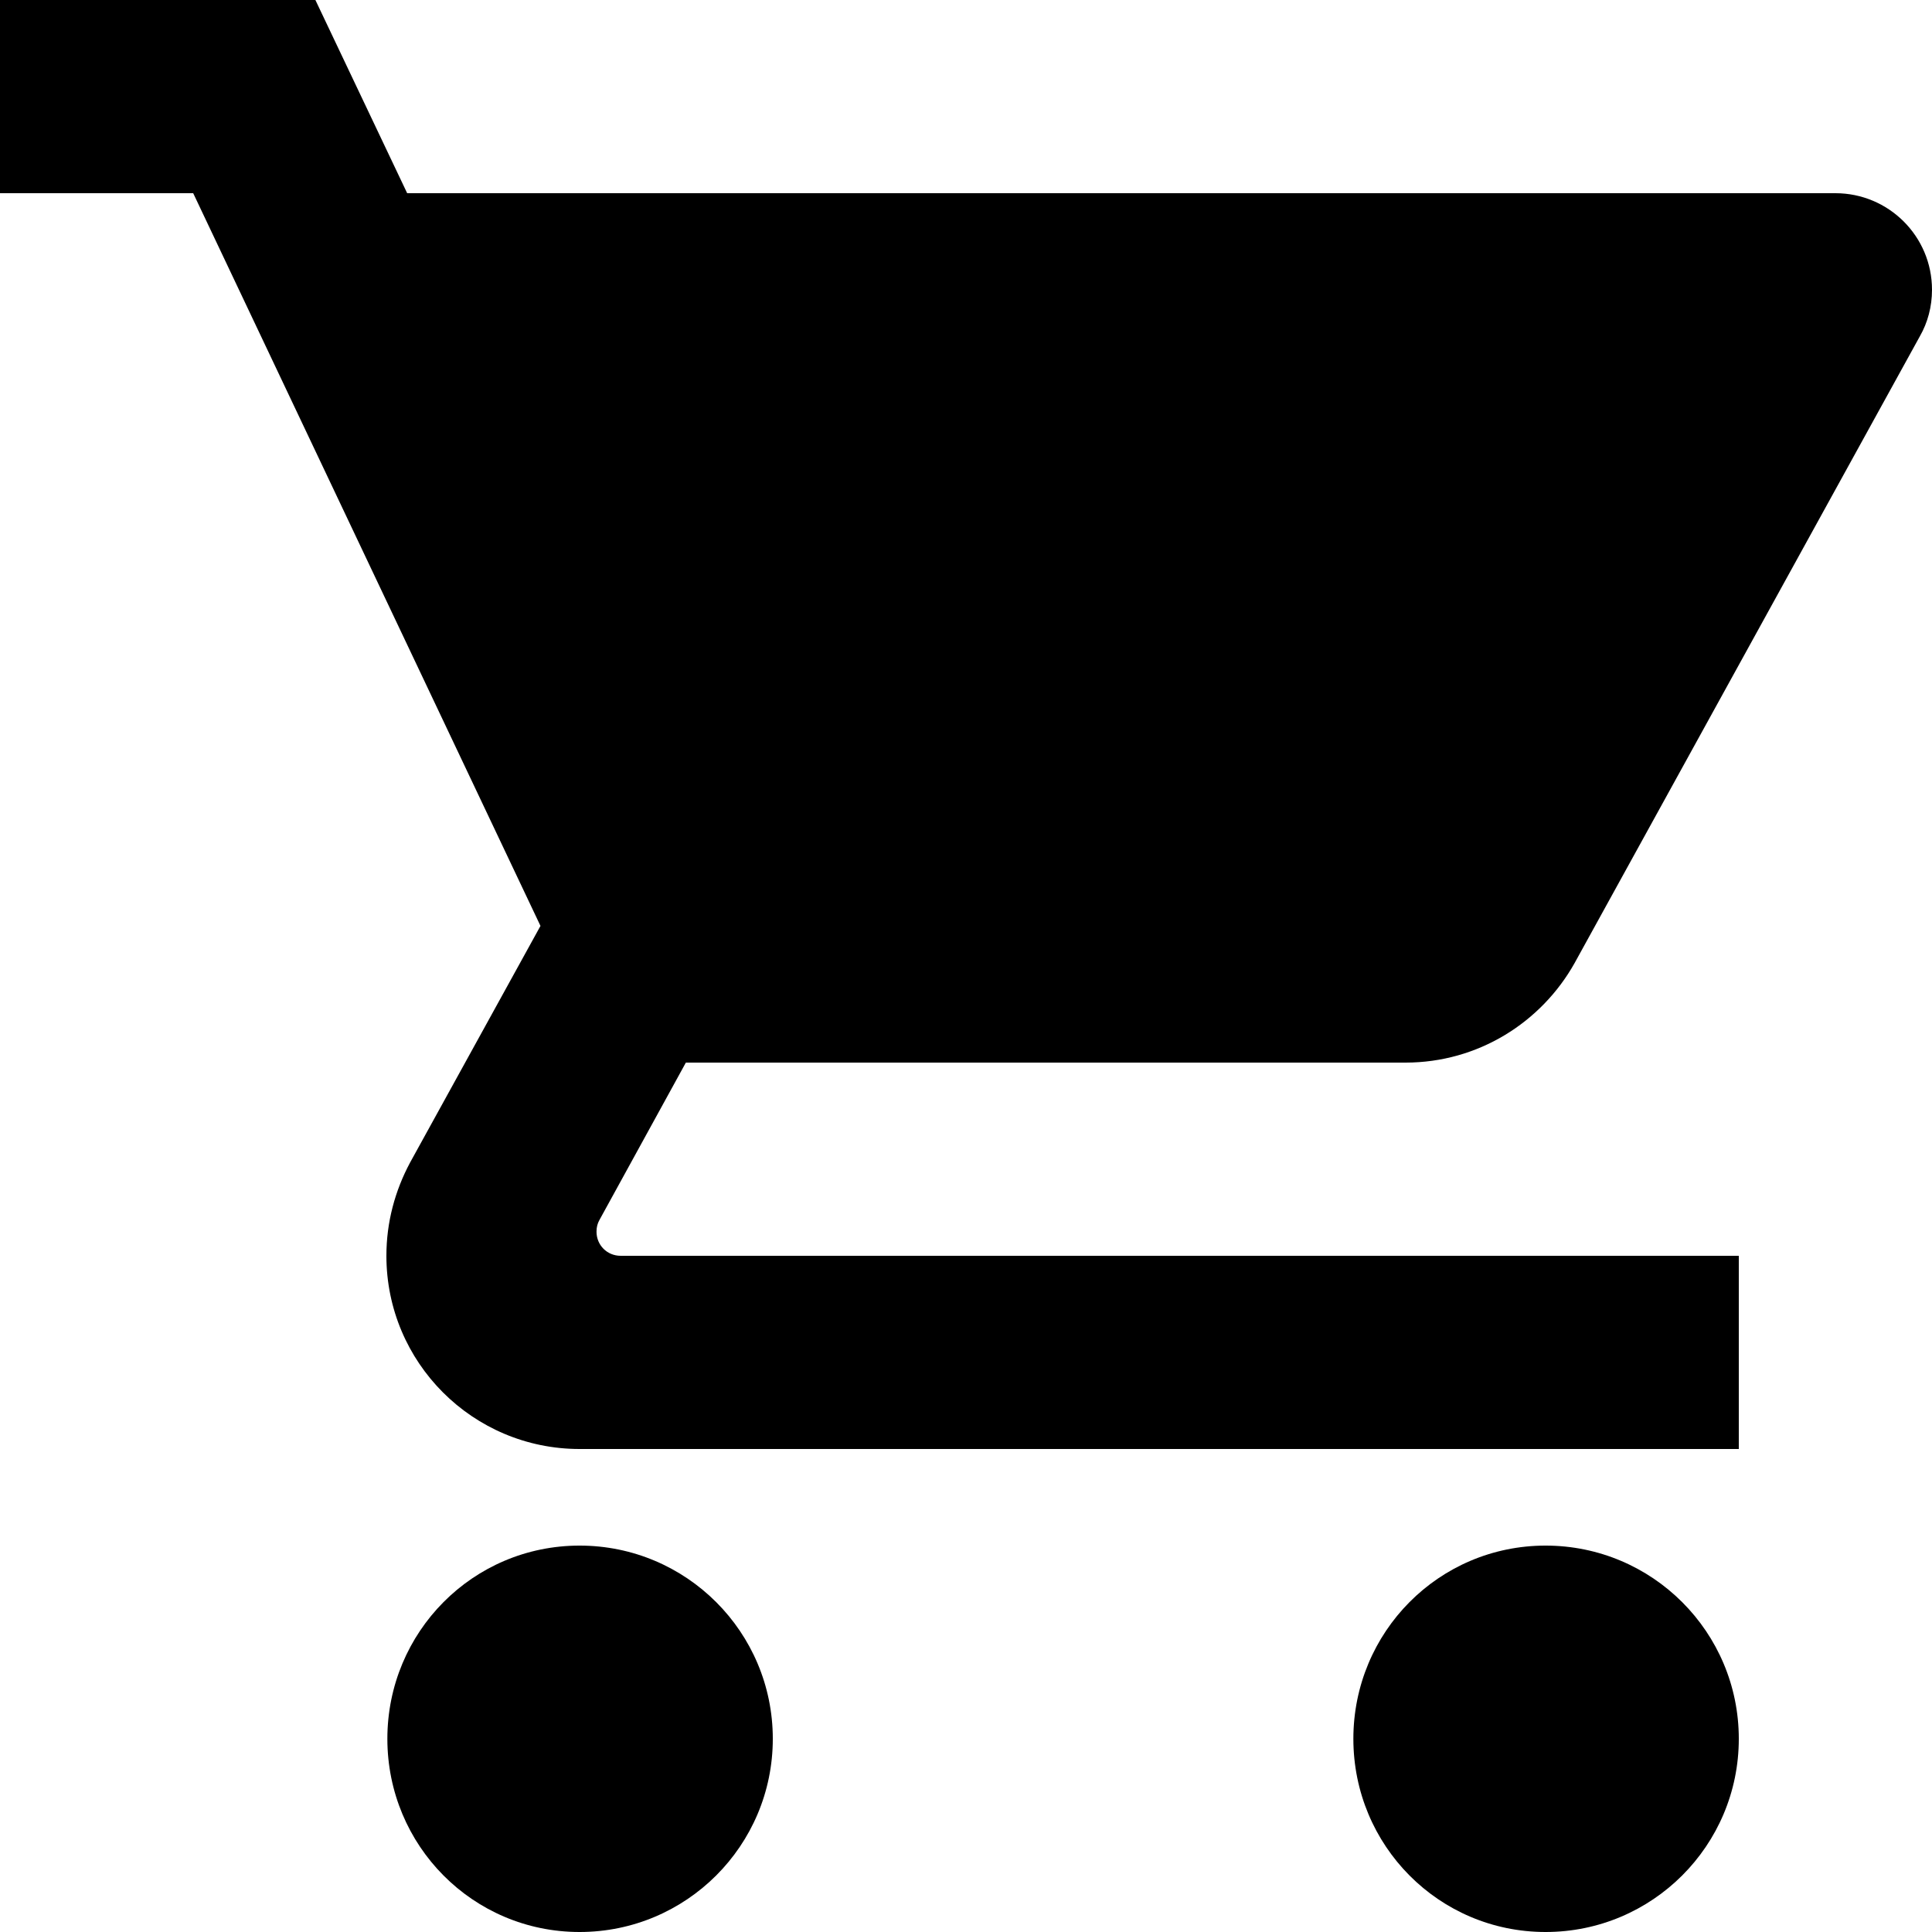
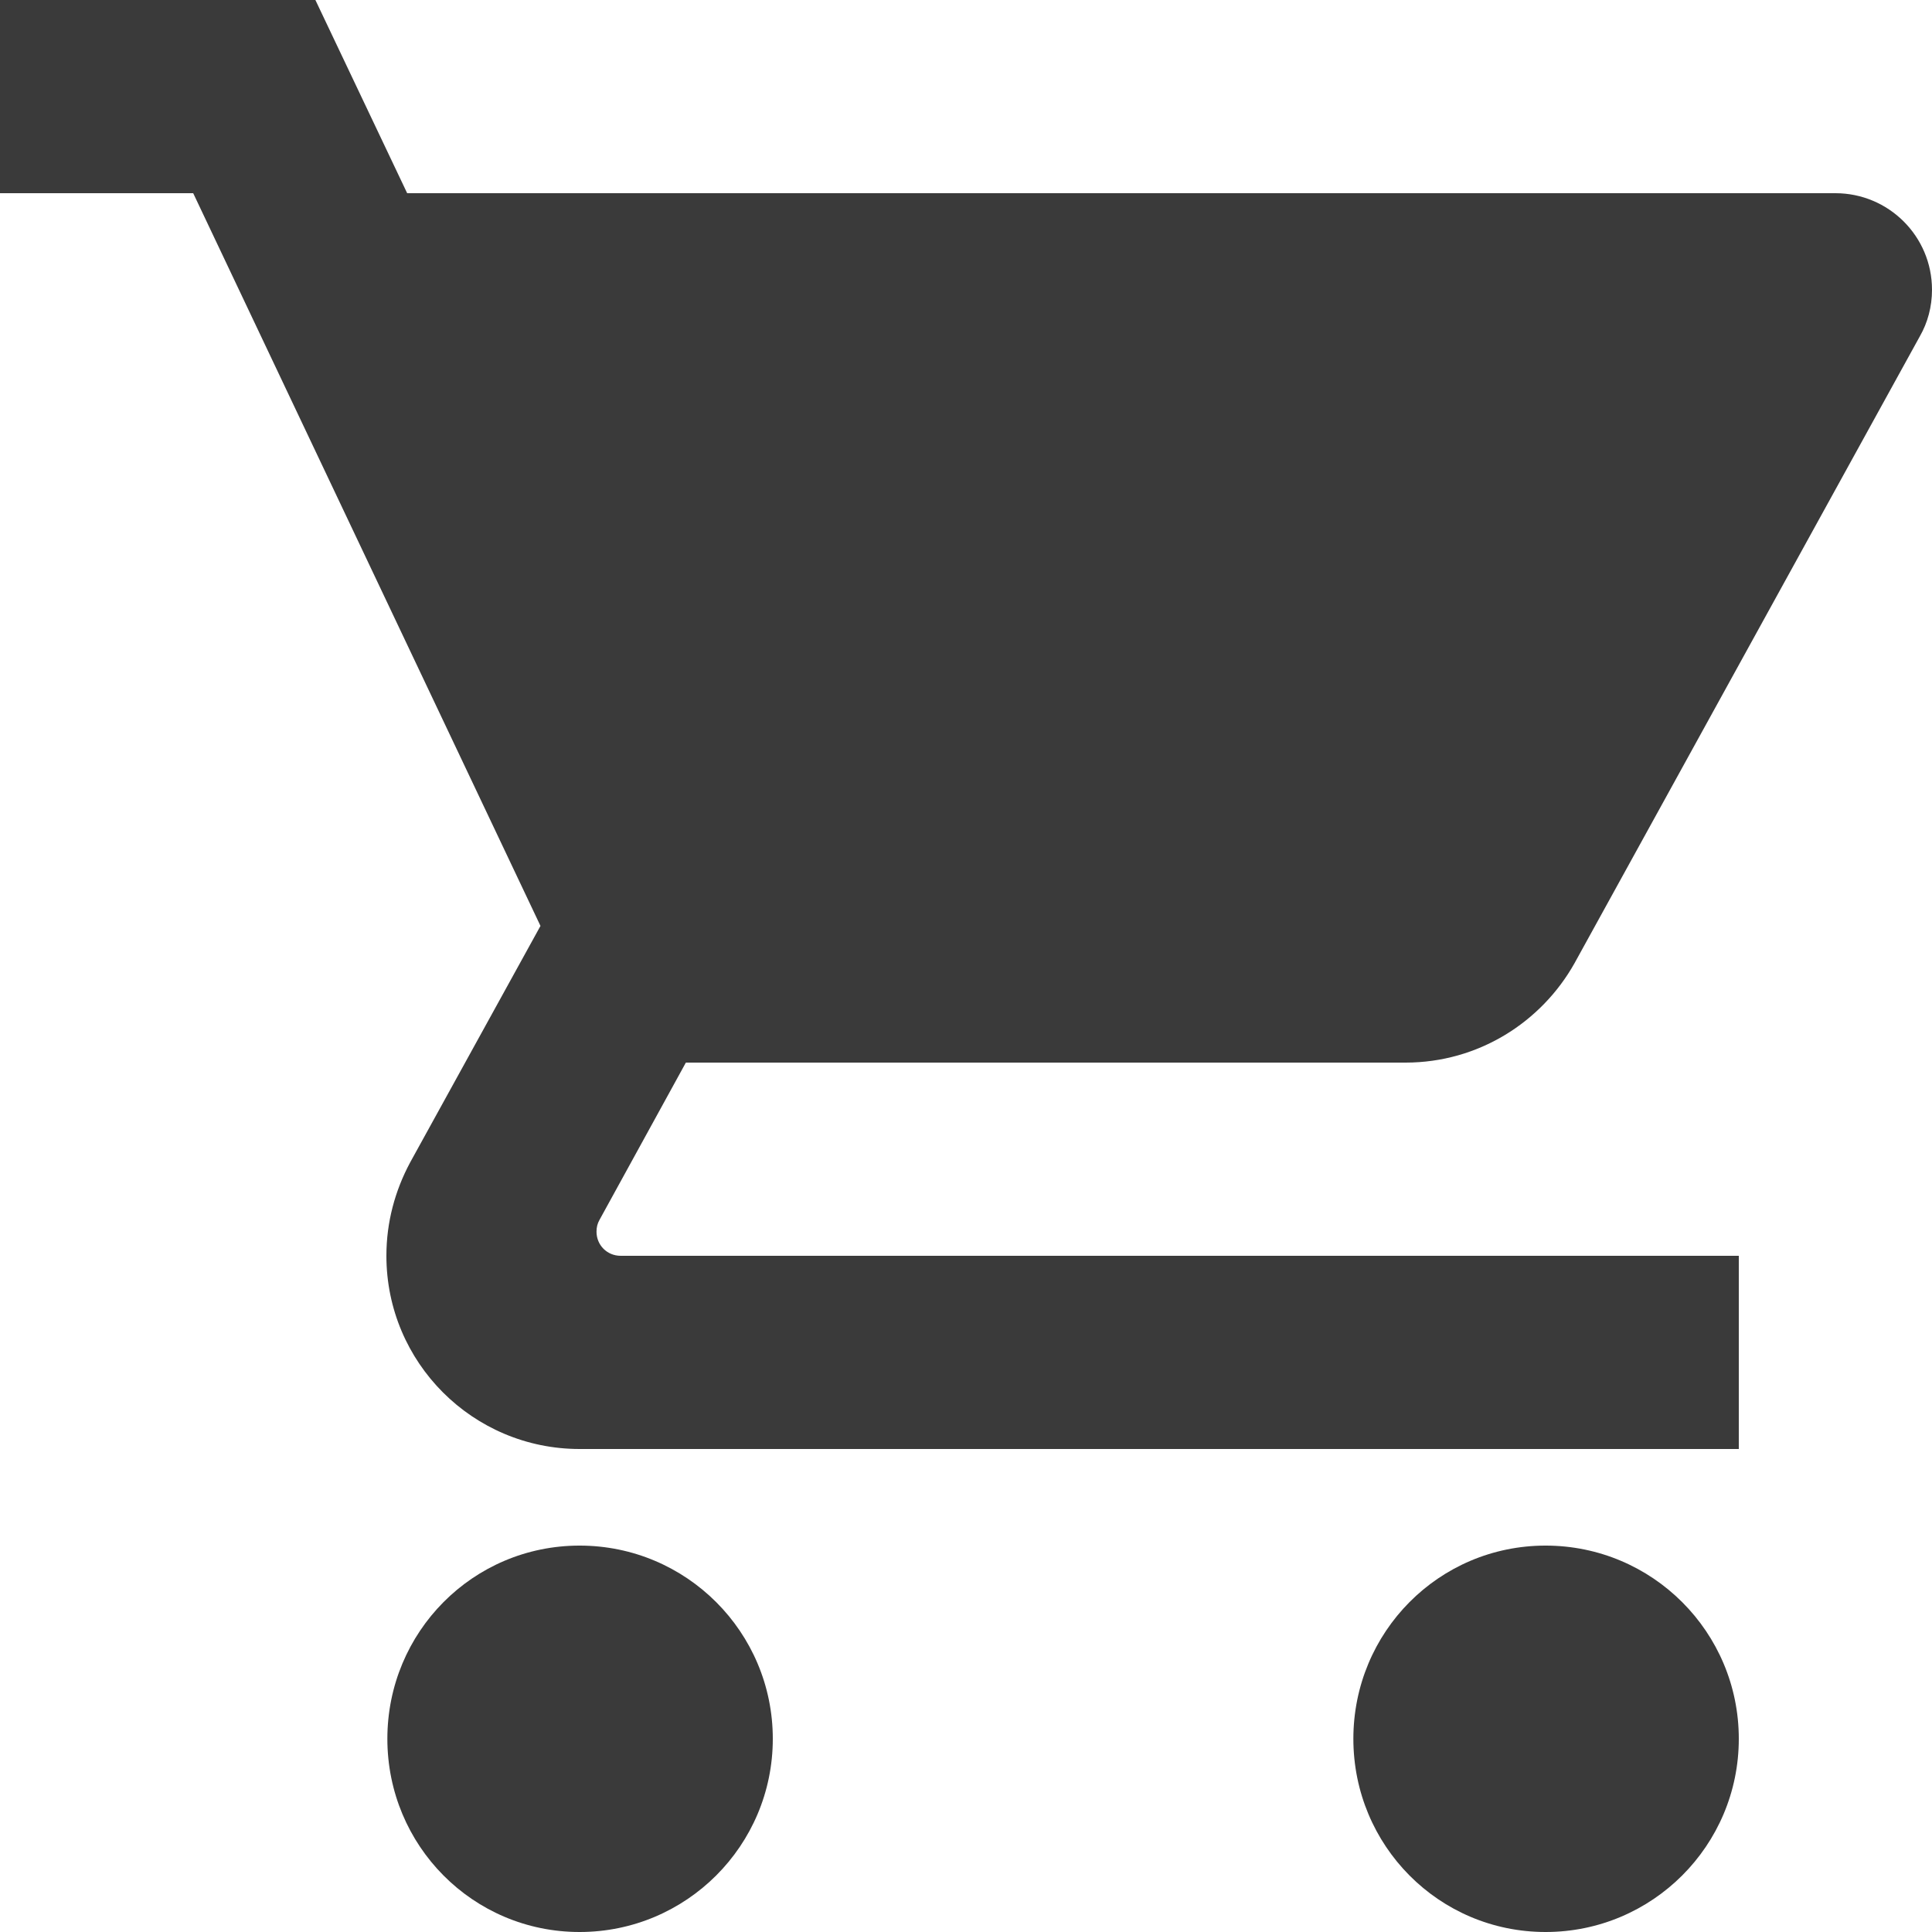
- <svg xmlns="http://www.w3.org/2000/svg" version="1.1" id="Capa_1" x="0px" y="0px" viewBox="0 0 426.667 426.667" style="enable-background:new 0 0 426.667 426.667;" xml:space="preserve">
-   <g>
-     <g>
-       <g>
-         <path d="M128,341.333c-23.573,0-42.453,19.093-42.453,42.667s18.88,42.667,42.453,42.667c23.573,0,42.667-19.093,42.667-42.667     S151.573,341.333,128,341.333z" />
-         <path d="M341.333,341.333c-23.573,0-42.453,19.093-42.453,42.667s18.88,42.667,42.453,42.667     C364.907,426.667,384,407.573,384,384S364.907,341.333,341.333,341.333z" />
-         <path d="M151.467,234.667H310.4c16,0,29.973-8.853,37.333-21.973L424,74.24c1.707-2.987,2.667-6.507,2.667-10.24     c0-11.84-9.6-21.333-21.333-21.333H89.92L69.653,0H0v42.667h42.667L119.36,204.48l-28.8,52.267     c-3.307,6.187-5.227,13.12-5.227,20.587C85.333,300.907,104.427,320,128,320h256v-42.667H137.067     c-2.987,0-5.333-2.347-5.333-5.333c0-0.96,0.213-1.813,0.64-2.56L151.467,234.667z" />
+ <svg xmlns="http://www.w3.org/2000/svg" version="1.1" style="" xml:space="preserve" width="426.667" height="426.667">
+   <rect id="backgroundrect" width="100%" height="100%" x="0" y="0" fill="none" stroke="none" />
+   <g class="currentLayer" style="">
+     <g id="svg_1" class="selected" fill-opacity="1" fill="#3a3a3a">
+       <g id="svg_2" fill="#3a3a3a">
+         <g id="svg_3" fill="#3a3a3a">
+           <path d="M128,341.333c-23.573,0-42.453,19.093-42.453,42.667s18.88,42.667,42.453,42.667c23.573,0,42.667-19.093,42.667-42.667     S151.573,341.333,128,341.333z" id="svg_4" fill="#3a3a3a" />
+           <path d="M341.333,341.333c-23.573,0-42.453,19.093-42.453,42.667s18.88,42.667,42.453,42.667     C364.907,426.667,384,407.573,384,384S364.907,341.333,341.333,341.333z" id="svg_5" fill="#3a3a3a" />
+           <path d="M151.467,234.667H310.4c16,0,29.973-8.853,37.333-21.973L424,74.24c1.707-2.987,2.667-6.507,2.667-10.24     c0-11.84-9.6-21.333-21.333-21.333H89.92L69.653,0H0v42.667h42.667L119.36,204.48l-28.8,52.267     c-3.307,6.187-5.227,13.12-5.227,20.587C85.333,300.907,104.427,320,128,320h256v-42.667H137.067     c-2.987,0-5.333-2.347-5.333-5.333c0-0.96,0.213-1.813,0.64-2.56L151.467,234.667z" id="svg_6" fill="#3a3a3a" />
+         </g>
      </g>
    </g>
+     <g id="svg_7">
+ </g>
+     <g id="svg_8">
+ </g>
+     <g id="svg_9">
+ </g>
+     <g id="svg_10">
+ </g>
+     <g id="svg_11">
+ </g>
+     <g id="svg_12">
+ </g>
+     <g id="svg_13">
+ </g>
+     <g id="svg_14">
+ </g>
+     <g id="svg_15">
+ </g>
+     <g id="svg_16">
+ </g>
+     <g id="svg_17">
+ </g>
+     <g id="svg_18">
+ </g>
+     <g id="svg_19">
+ </g>
+     <g id="svg_20">
+ </g>
+     <g id="svg_21">
+ </g>
  </g>
-   <g>
- </g>
-   <g>
- </g>
-   <g>
- </g>
-   <g>
- </g>
-   <g>
- </g>
-   <g>
- </g>
-   <g>
- </g>
-   <g>
- </g>
-   <g>
- </g>
-   <g>
- </g>
-   <g>
- </g>
-   <g>
- </g>
-   <g>
- </g>
-   <g>
- </g>
-   <g>
- </g>
</svg>
